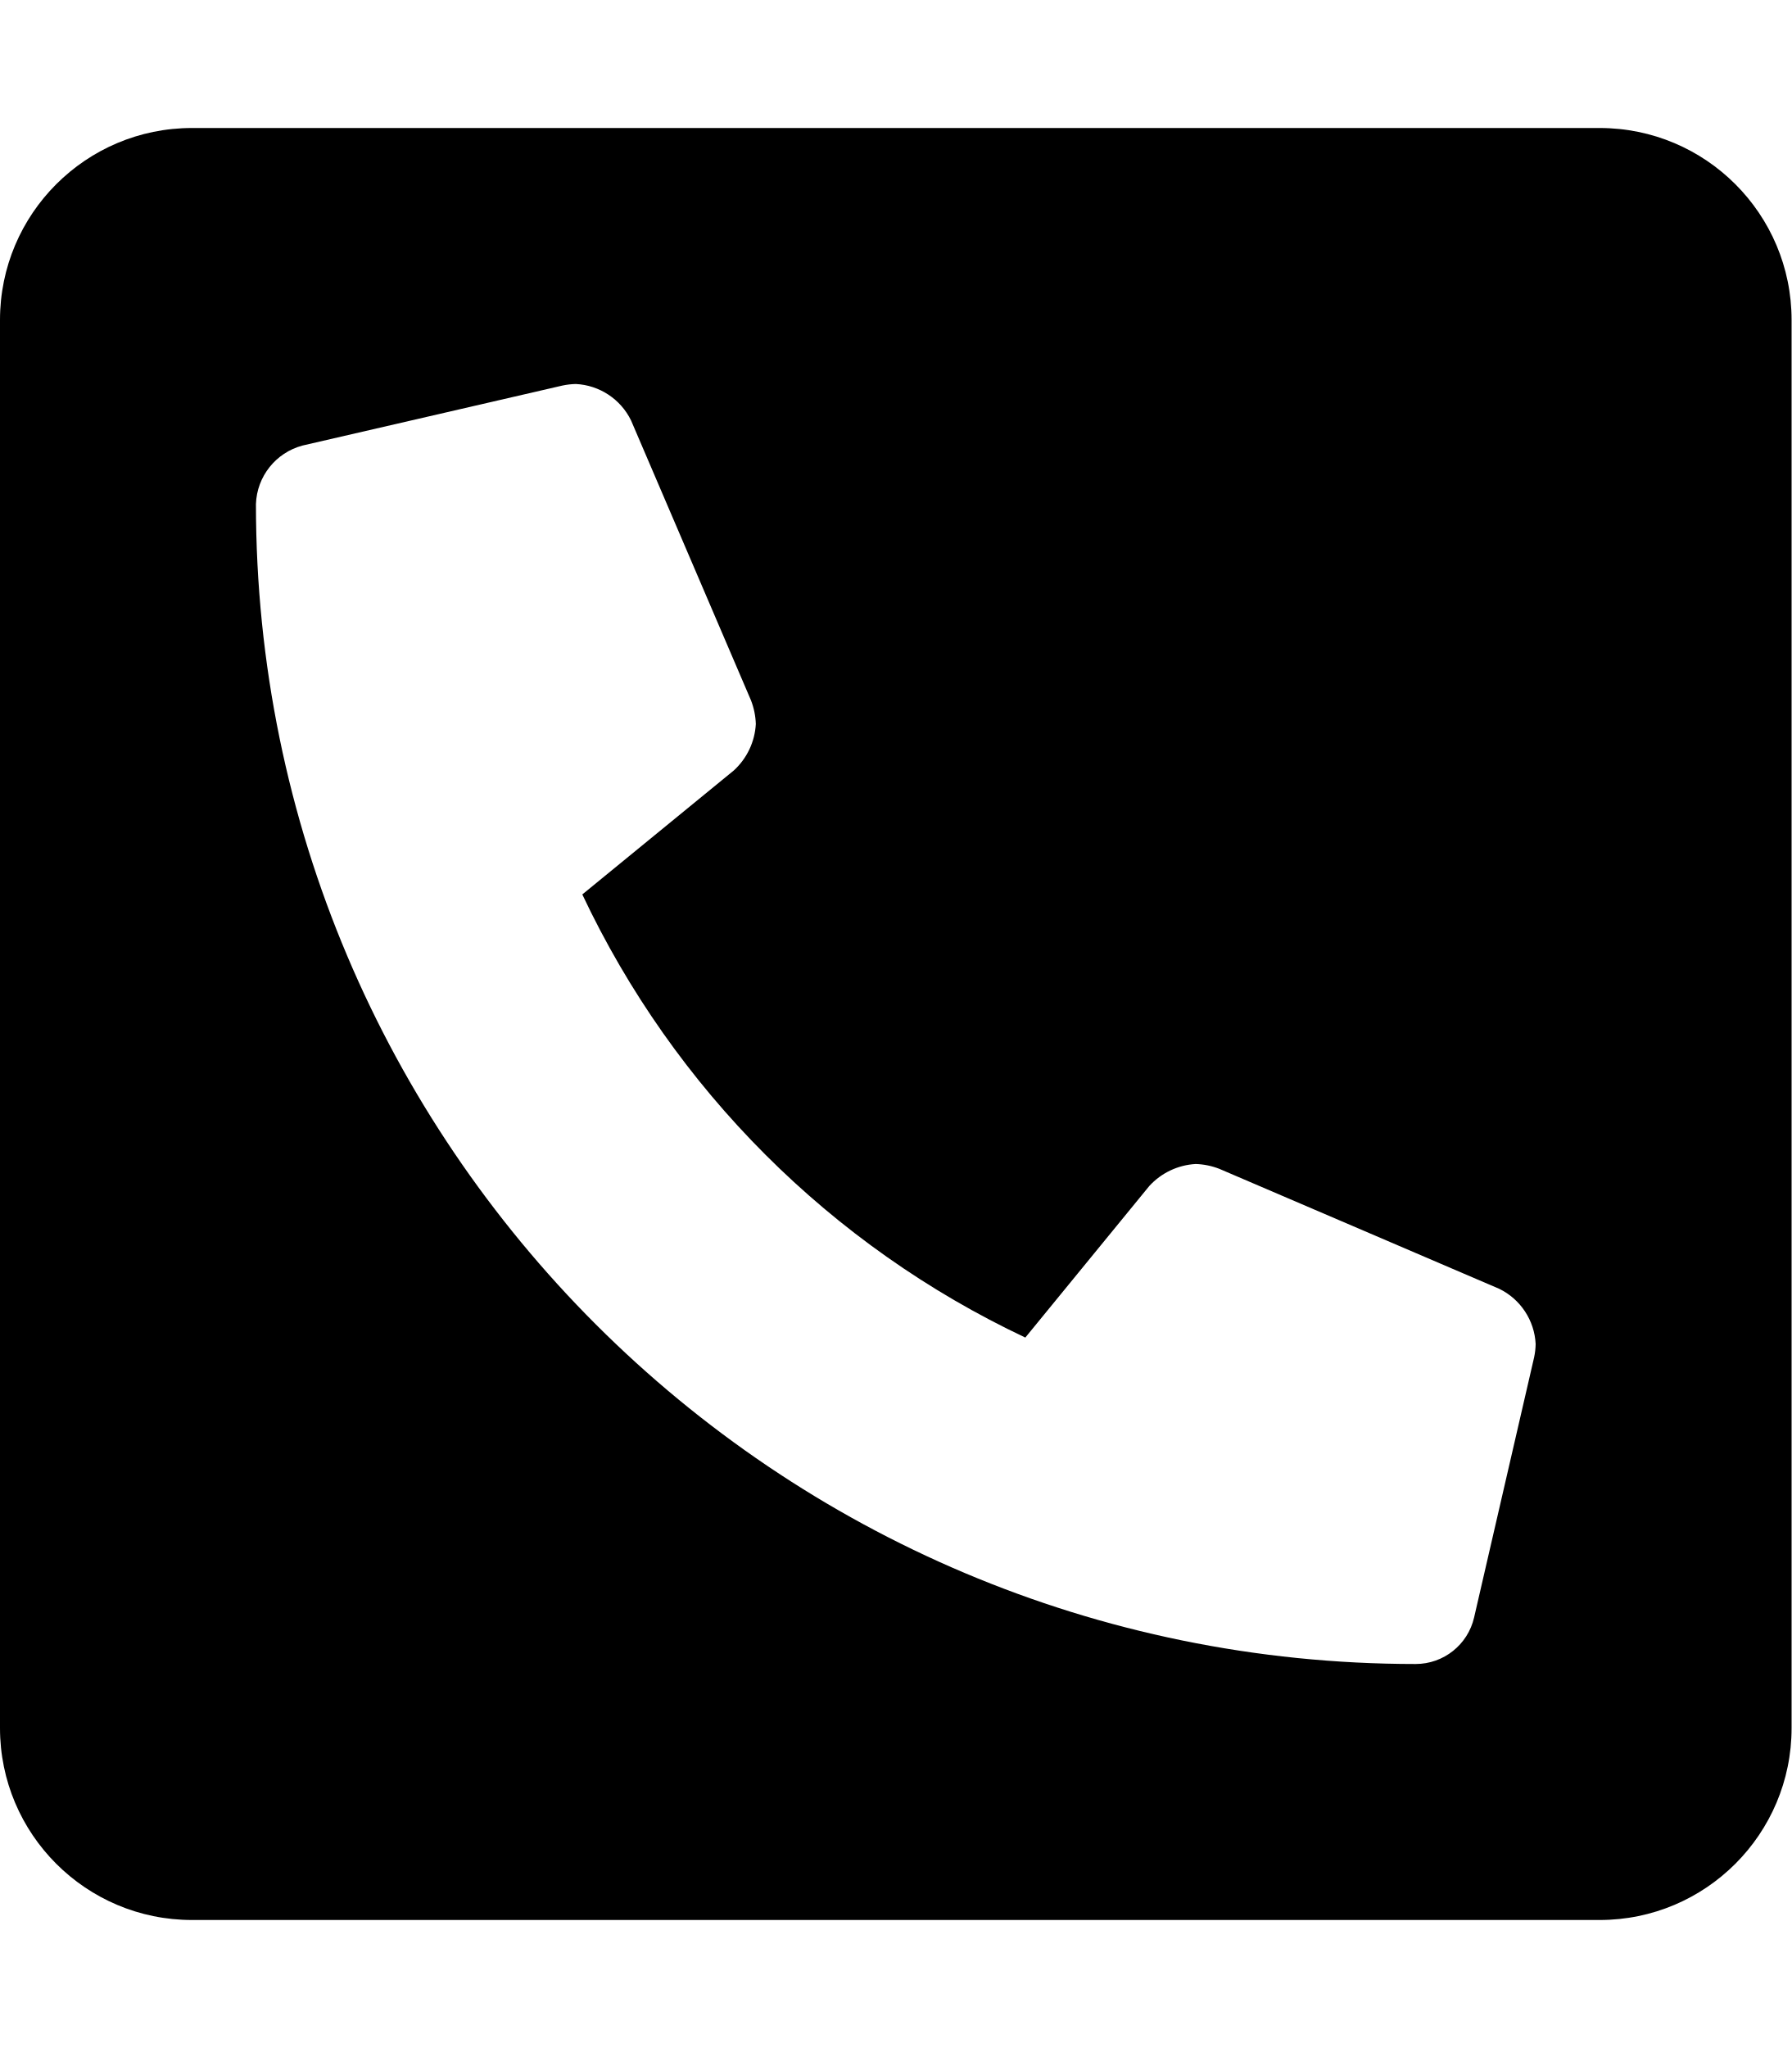
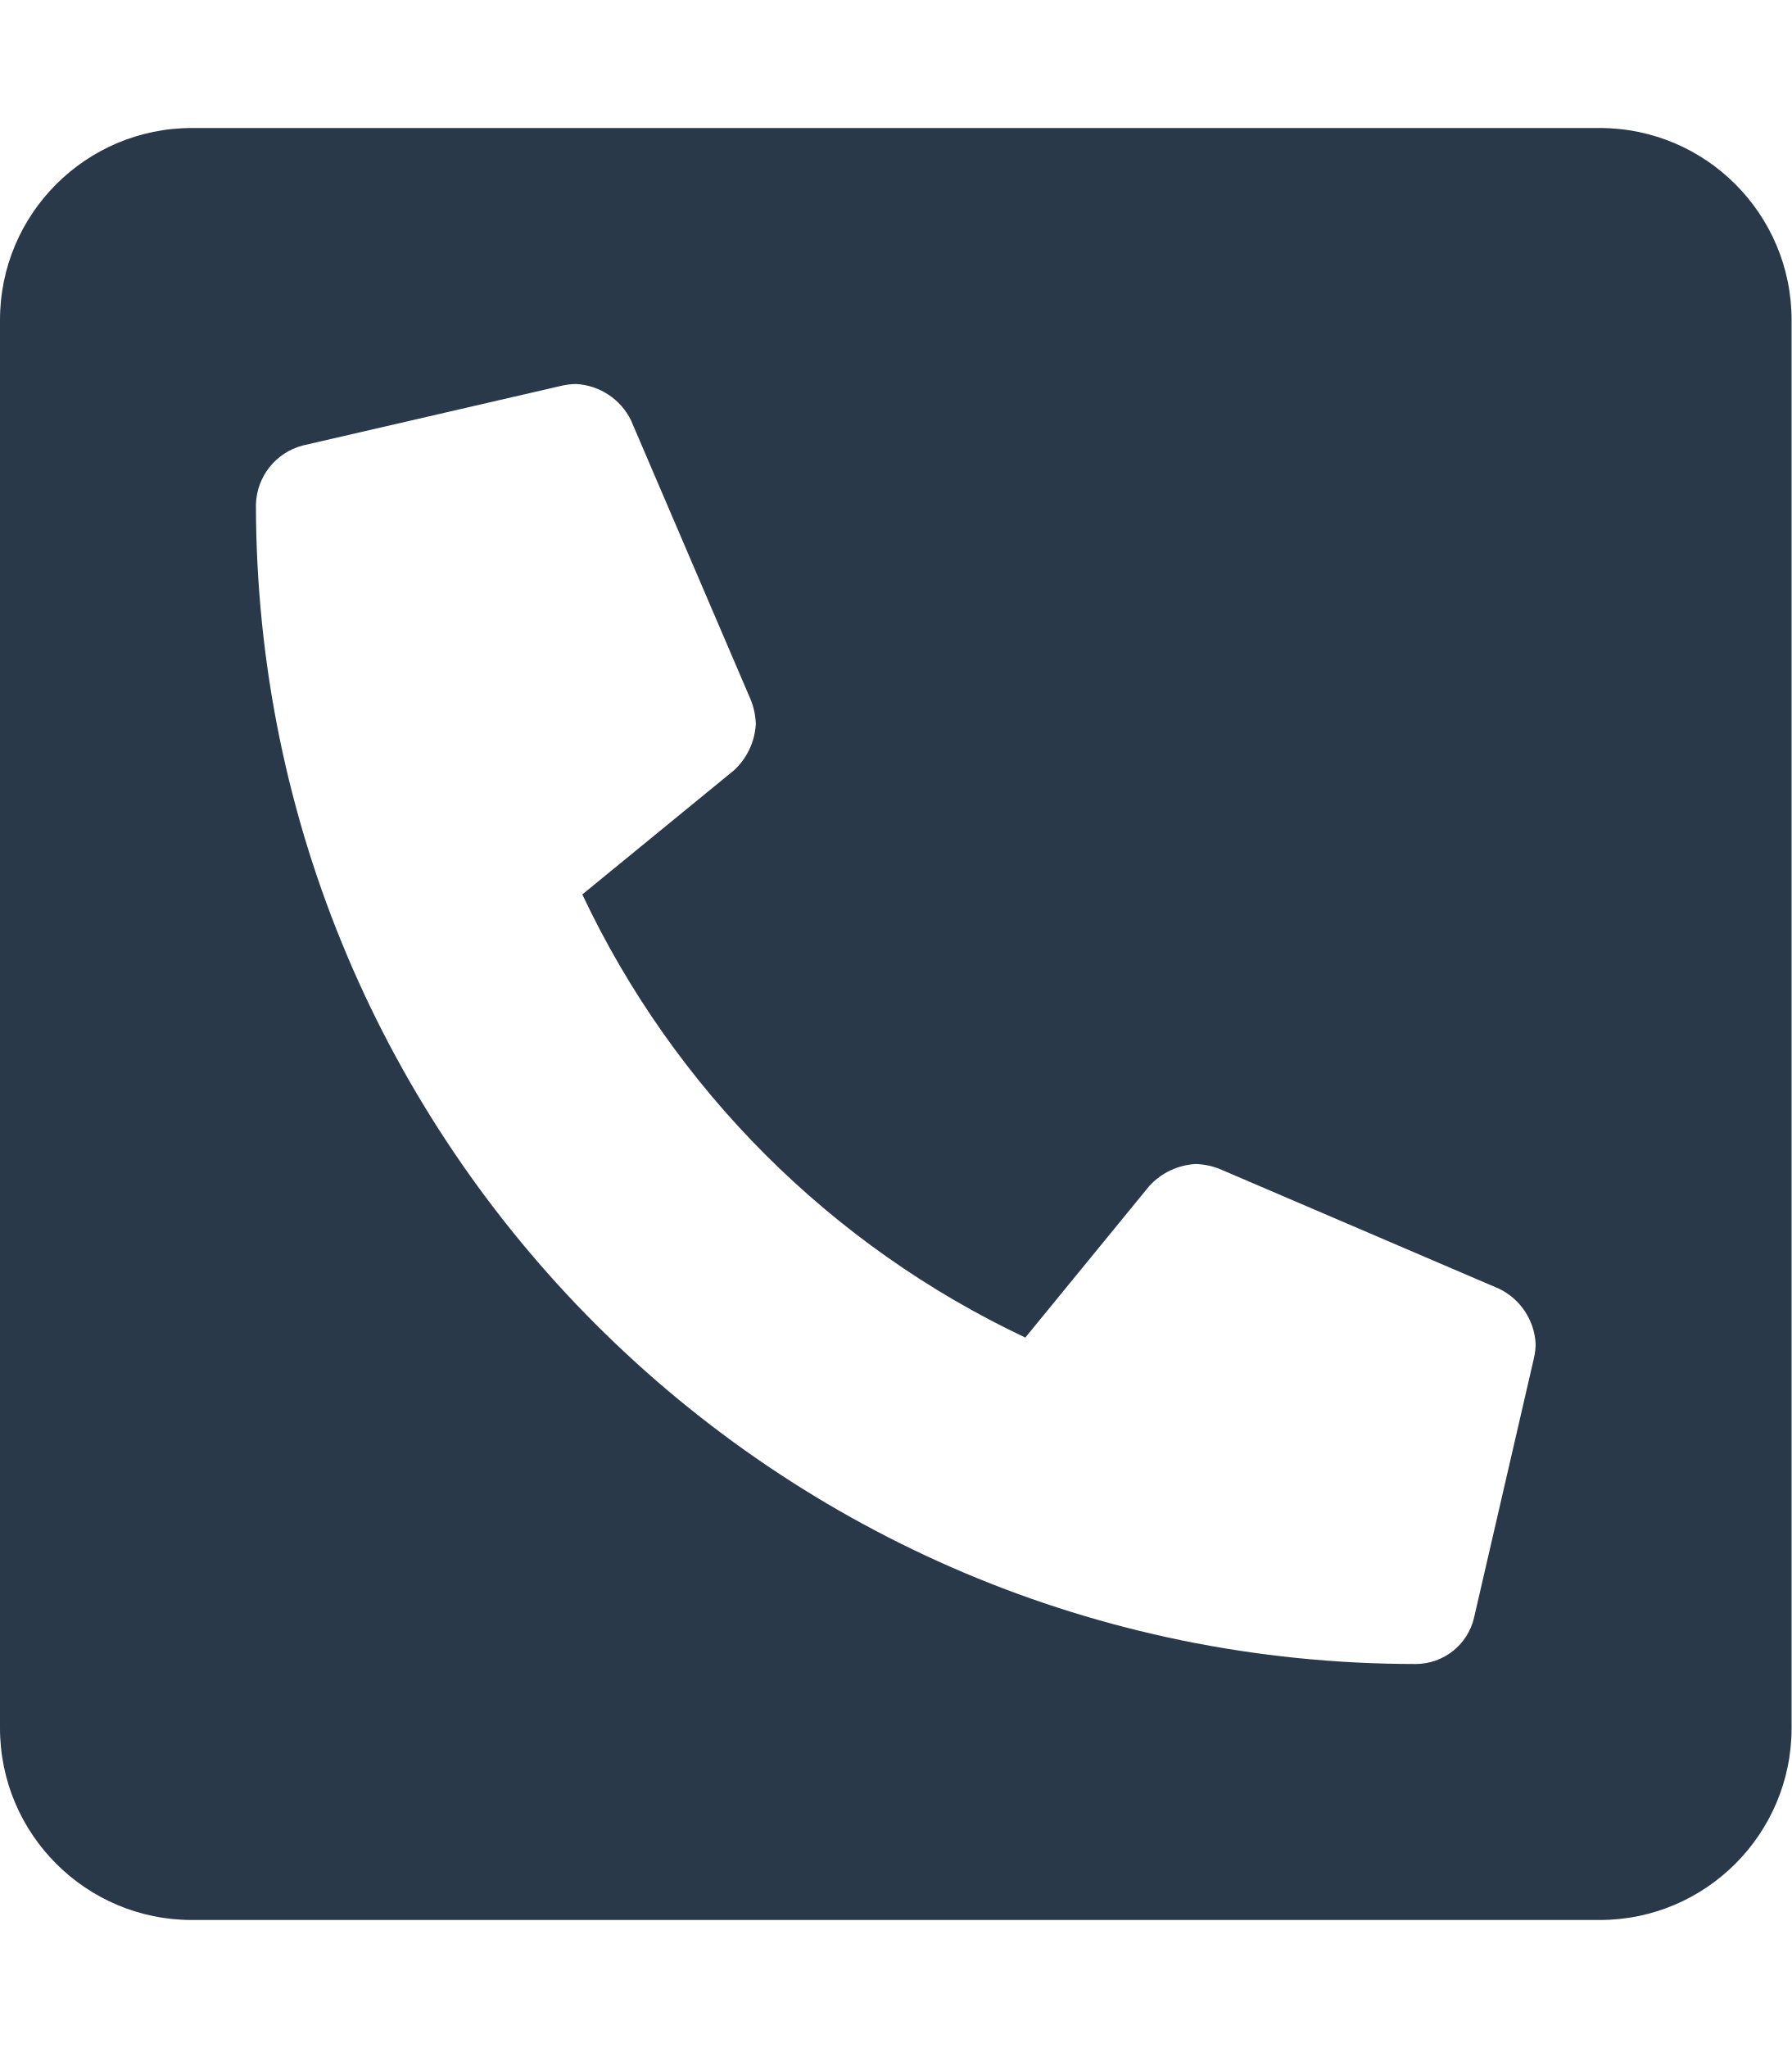
<svg xmlns="http://www.w3.org/2000/svg" aria-hidden="true" focusable="false" data-prefix="fas" data-icon="phone-square-alt" class="svg-inline--fa fa-phone-square-alt fa-w-14" role="img" viewBox="0 0 448 512">
-   <path fill="currentColor" d="M400 32H48A48 48 0 0 0 0 80v352a48 48 0 0 0 48 48h352a48 48 0 0 0 48-48V80a48 48 0 0 0-48-48zm-16.39 307.37l-15 65A15 15 0 0 1 354 416C194 416 64 286.29 64 126a15.7 15.7 0 0 1 11.63-14.61l65-15A18.23 18.23 0 0 1 144 96a16.27 16.27 0 0 1 13.79 9.09l30 70A17.9 17.9 0 0 1 189 181a17 17 0 0 1-5.5 11.61l-37.89 31a231.91 231.91 0 0 0 110.78 110.78l31-37.89A17 17 0 0 1 299 291a17.85 17.85 0 0 1 5.91 1.21l70 30A16.25 16.25 0 0 1 384 336a17.41 17.41 0 0 1-.39 3.37z" />
+   <path fill="#2a3949" d="M400 32H48A48 48 0 0 0 0 80v352a48 48 0 0 0 48 48h352a48 48 0 0 0 48-48V80a48 48 0 0 0-48-48zm-16.39 307.37l-15 65A15 15 0 0 1 354 416C194 416 64 286.29 64 126a15.7 15.7 0 0 1 11.63-14.61l65-15A18.23 18.23 0 0 1 144 96a16.27 16.27 0 0 1 13.79 9.09l30 70A17.9 17.9 0 0 1 189 181a17 17 0 0 1-5.5 11.61l-37.89 31a231.91 231.91 0 0 0 110.78 110.78l31-37.89A17 17 0 0 1 299 291a17.85 17.85 0 0 1 5.91 1.21l70 30A16.25 16.25 0 0 1 384 336a17.41 17.41 0 0 1-.39 3.37z" />
</svg>
